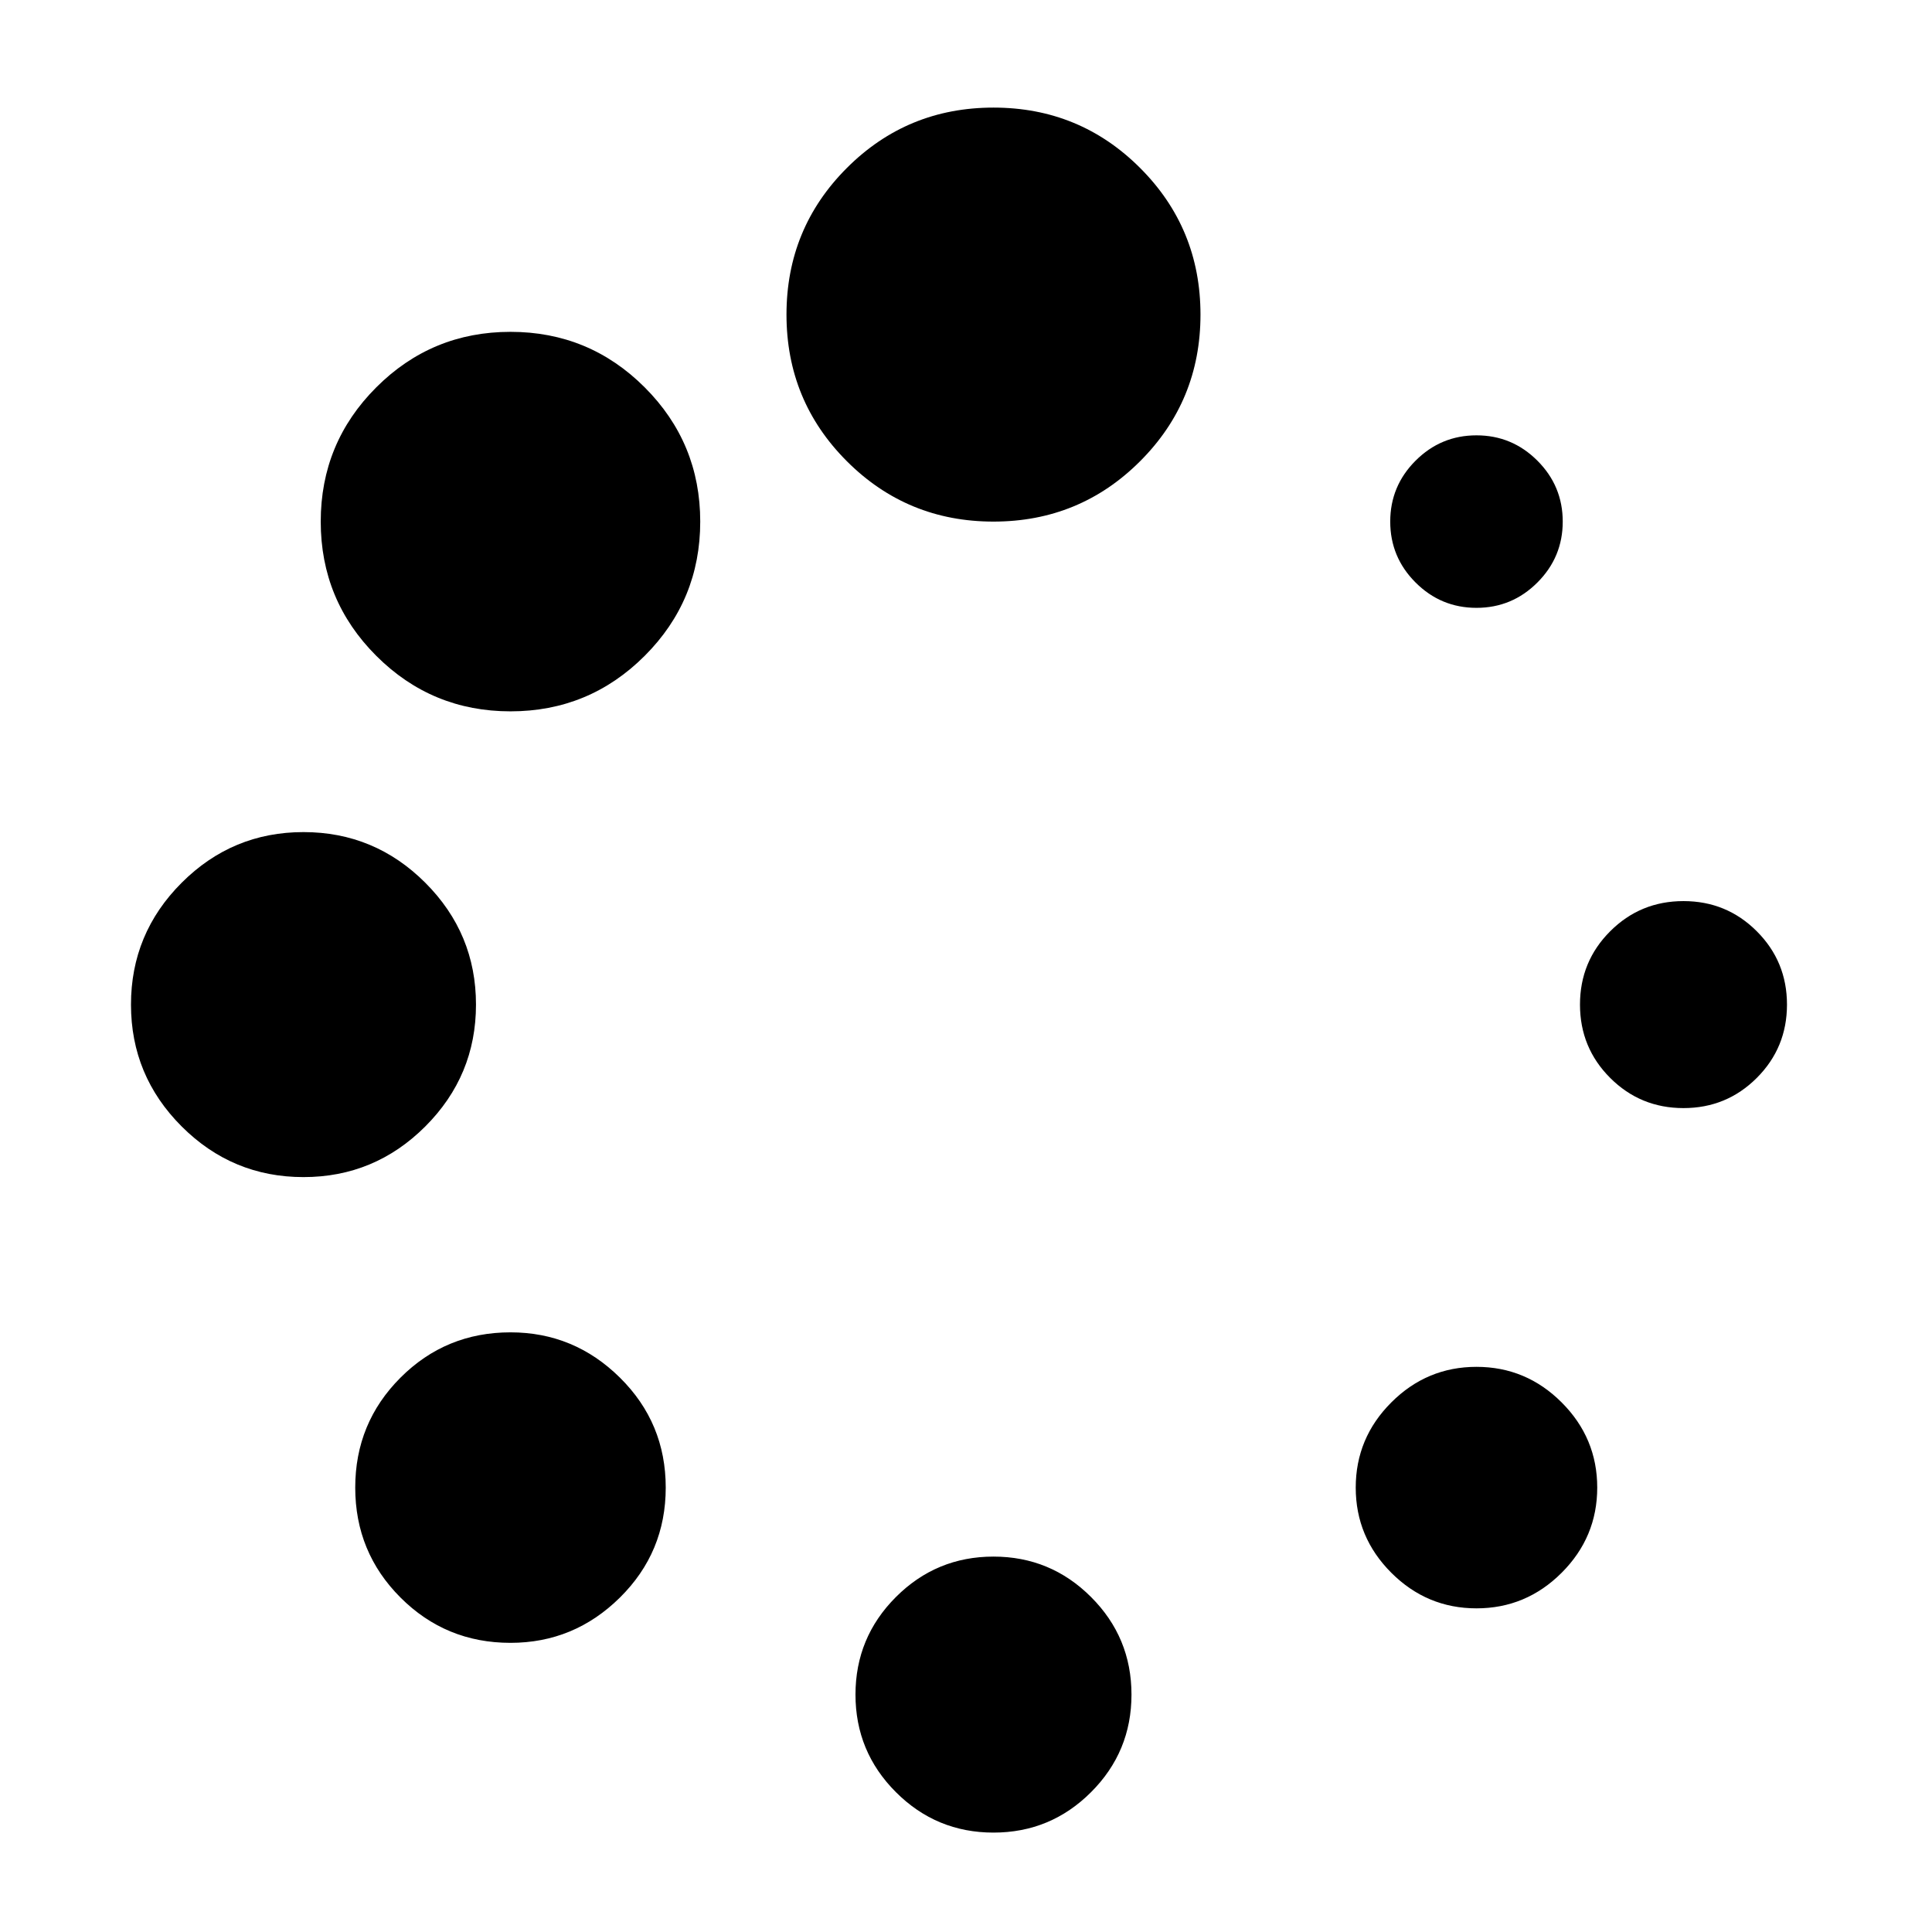
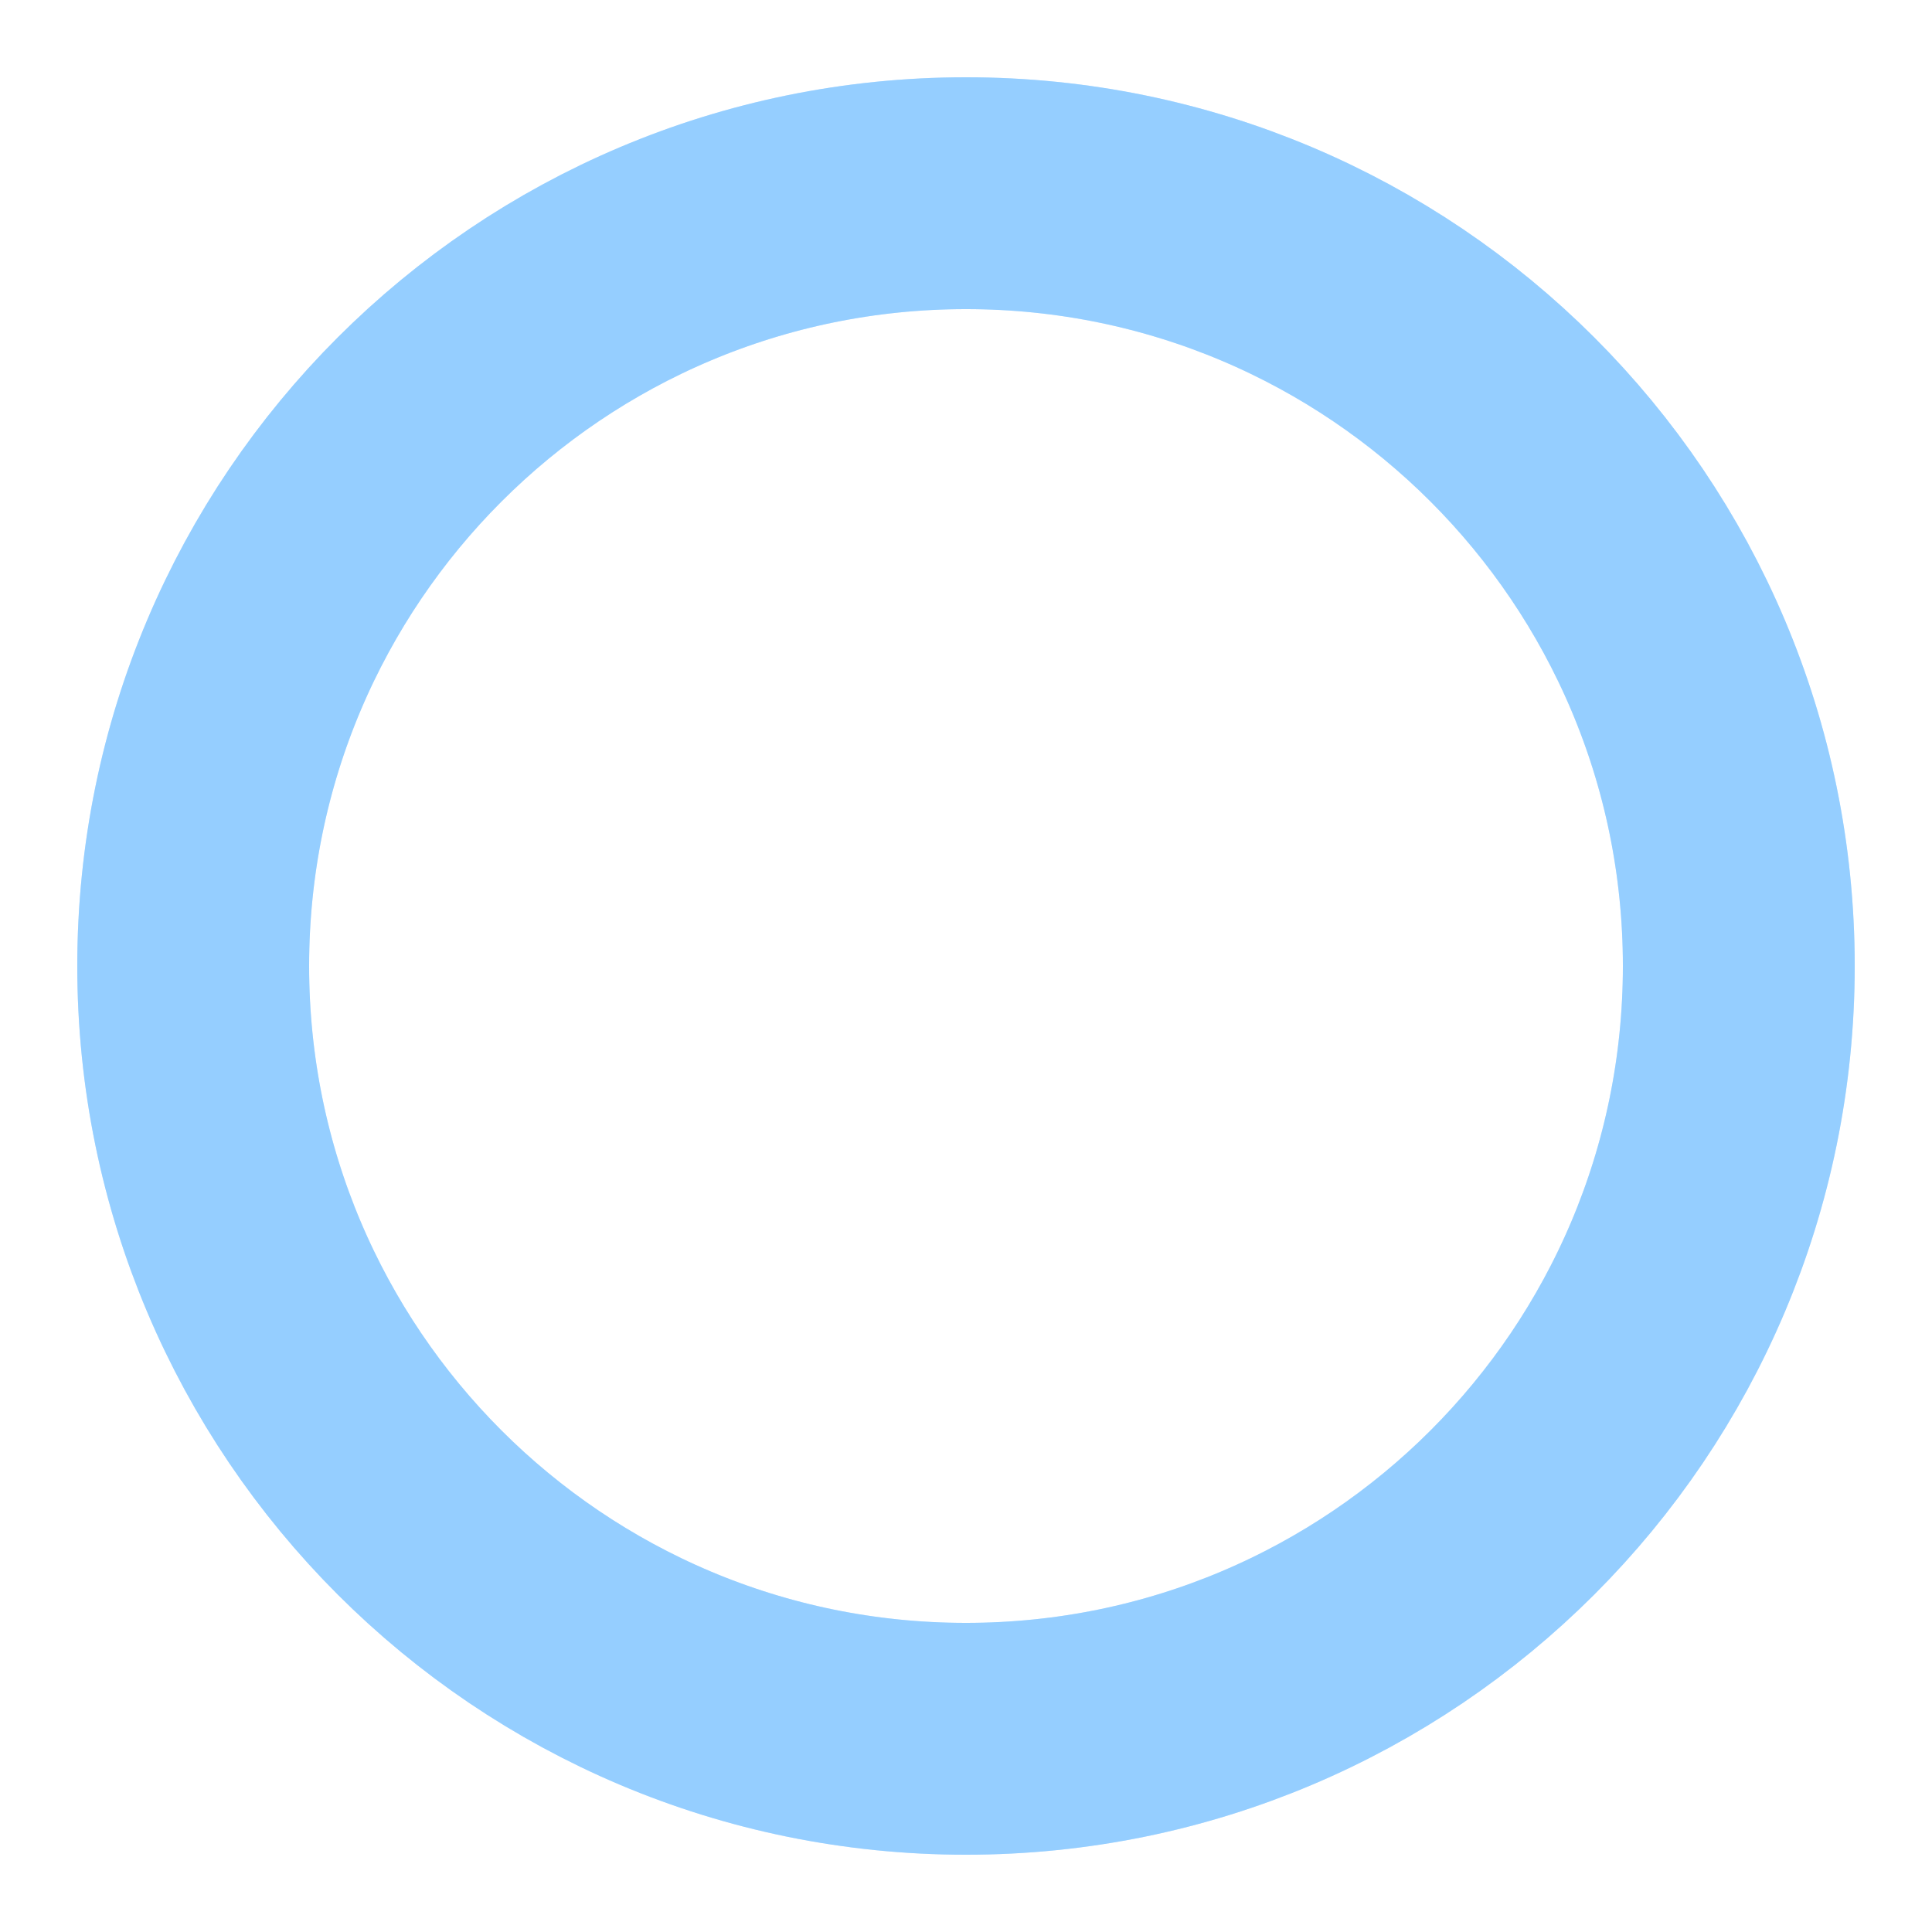
- <svg xmlns="http://www.w3.org/2000/svg" viewBox="0 -256 1792 1792" id="svg3025" version="1.1" width="100%" height="100%">
-   <defs id="defs3033" />
-   <g transform="matrix(1,0,0,-1,121.4915,1315.797)" id="g3027">
-     <path d="M 496,192 Q 496,132 453.5,90 411,48 352,48 q -60,0 -102,42 -42,42 -42,102 0,60 42,102 42,42 102,42 59,0 101.5,-42 Q 496,252 496,192 z M 928,0 Q 928,-53 890.5,-90.5 853,-128 800,-128 747,-128 709.5,-90.5 672,-53 672,0 672,53 709.5,90.5 747,128 800,128 853,128 890.5,90.5 928,53 928,0 z M 320,640 Q 320,574 273,527 226,480 160,480 94,480 47,527 0,574 0,640 q 0,66 47,113 47,47 113,47 66,0 113,-47 47,-47 47,-113 z M 1360,192 q 0,-46 -33,-79 -33,-33 -79,-33 -46,0 -79,33 -33,33 -33,79 0,46 33,79 33,33 79,33 46,0 79,-33 33,-33 33,-79 z M 528,1088 Q 528,1015 476.5,963.5 425,912 352,912 279,912 227.5,963.5 176,1015 176,1088 q 0,73 51.5,124.5 51.5,51.5 124.5,51.5 73,0 124.5,-51.5 Q 528,1161 528,1088 z m 464,192 q 0,-80 -56,-136 -56,-56 -136,-56 -80,0 -136,56 -56,56 -56,136 0,80 56,136 56,56 136,56 80,0 136,-56 56,-56 56,-136 z m 544,-640 q 0,-40 -28,-68 -28,-28 -68,-28 -40,0 -68,28 -28,28 -28,68 0,40 28,68 28,28 68,28 40,0 68,-28 28,-28 28,-68 z m -208,448 q 0,-33 -23.5,-56.5 -23.5,-23.5 -56.5,-23.5 -33,0 -56.5,23.5 -23.5,23.5 -23.5,56.5 0,33 23.5,56.5 23.5,23.5 56.5,23.5 33,0 56.5,-23.5 23.5,-23.5 23.5,-56.5 z" id="path3029" style="fill:currentColor" />
-   </g>
+ <svg xmlns="http://www.w3.org/2000/svg" style="margin:auto;background:#fff;display:block;" viewBox="0 0 100 100" preserveAspectRatio="xMidYMid">
+   <circle cx="50" cy="50" r="40" stroke-opacity=".4" stroke="#95ceff" stroke-width="12" fill="none" />
+   <circle cx="50" cy="50" r="40" stroke="#95ceff" stroke-width="12" stroke-linecap="round" fill="none">
+     <animateTransform attributeName="transform" type="rotate" repeatCount="indefinite" dur="1s" values="0 50 50;360 50 50" />
+     <animate attributeName="stroke-dasharray" repeatCount="indefinite" dur="1s" values="120.85" />
+   </circle>
</svg>
